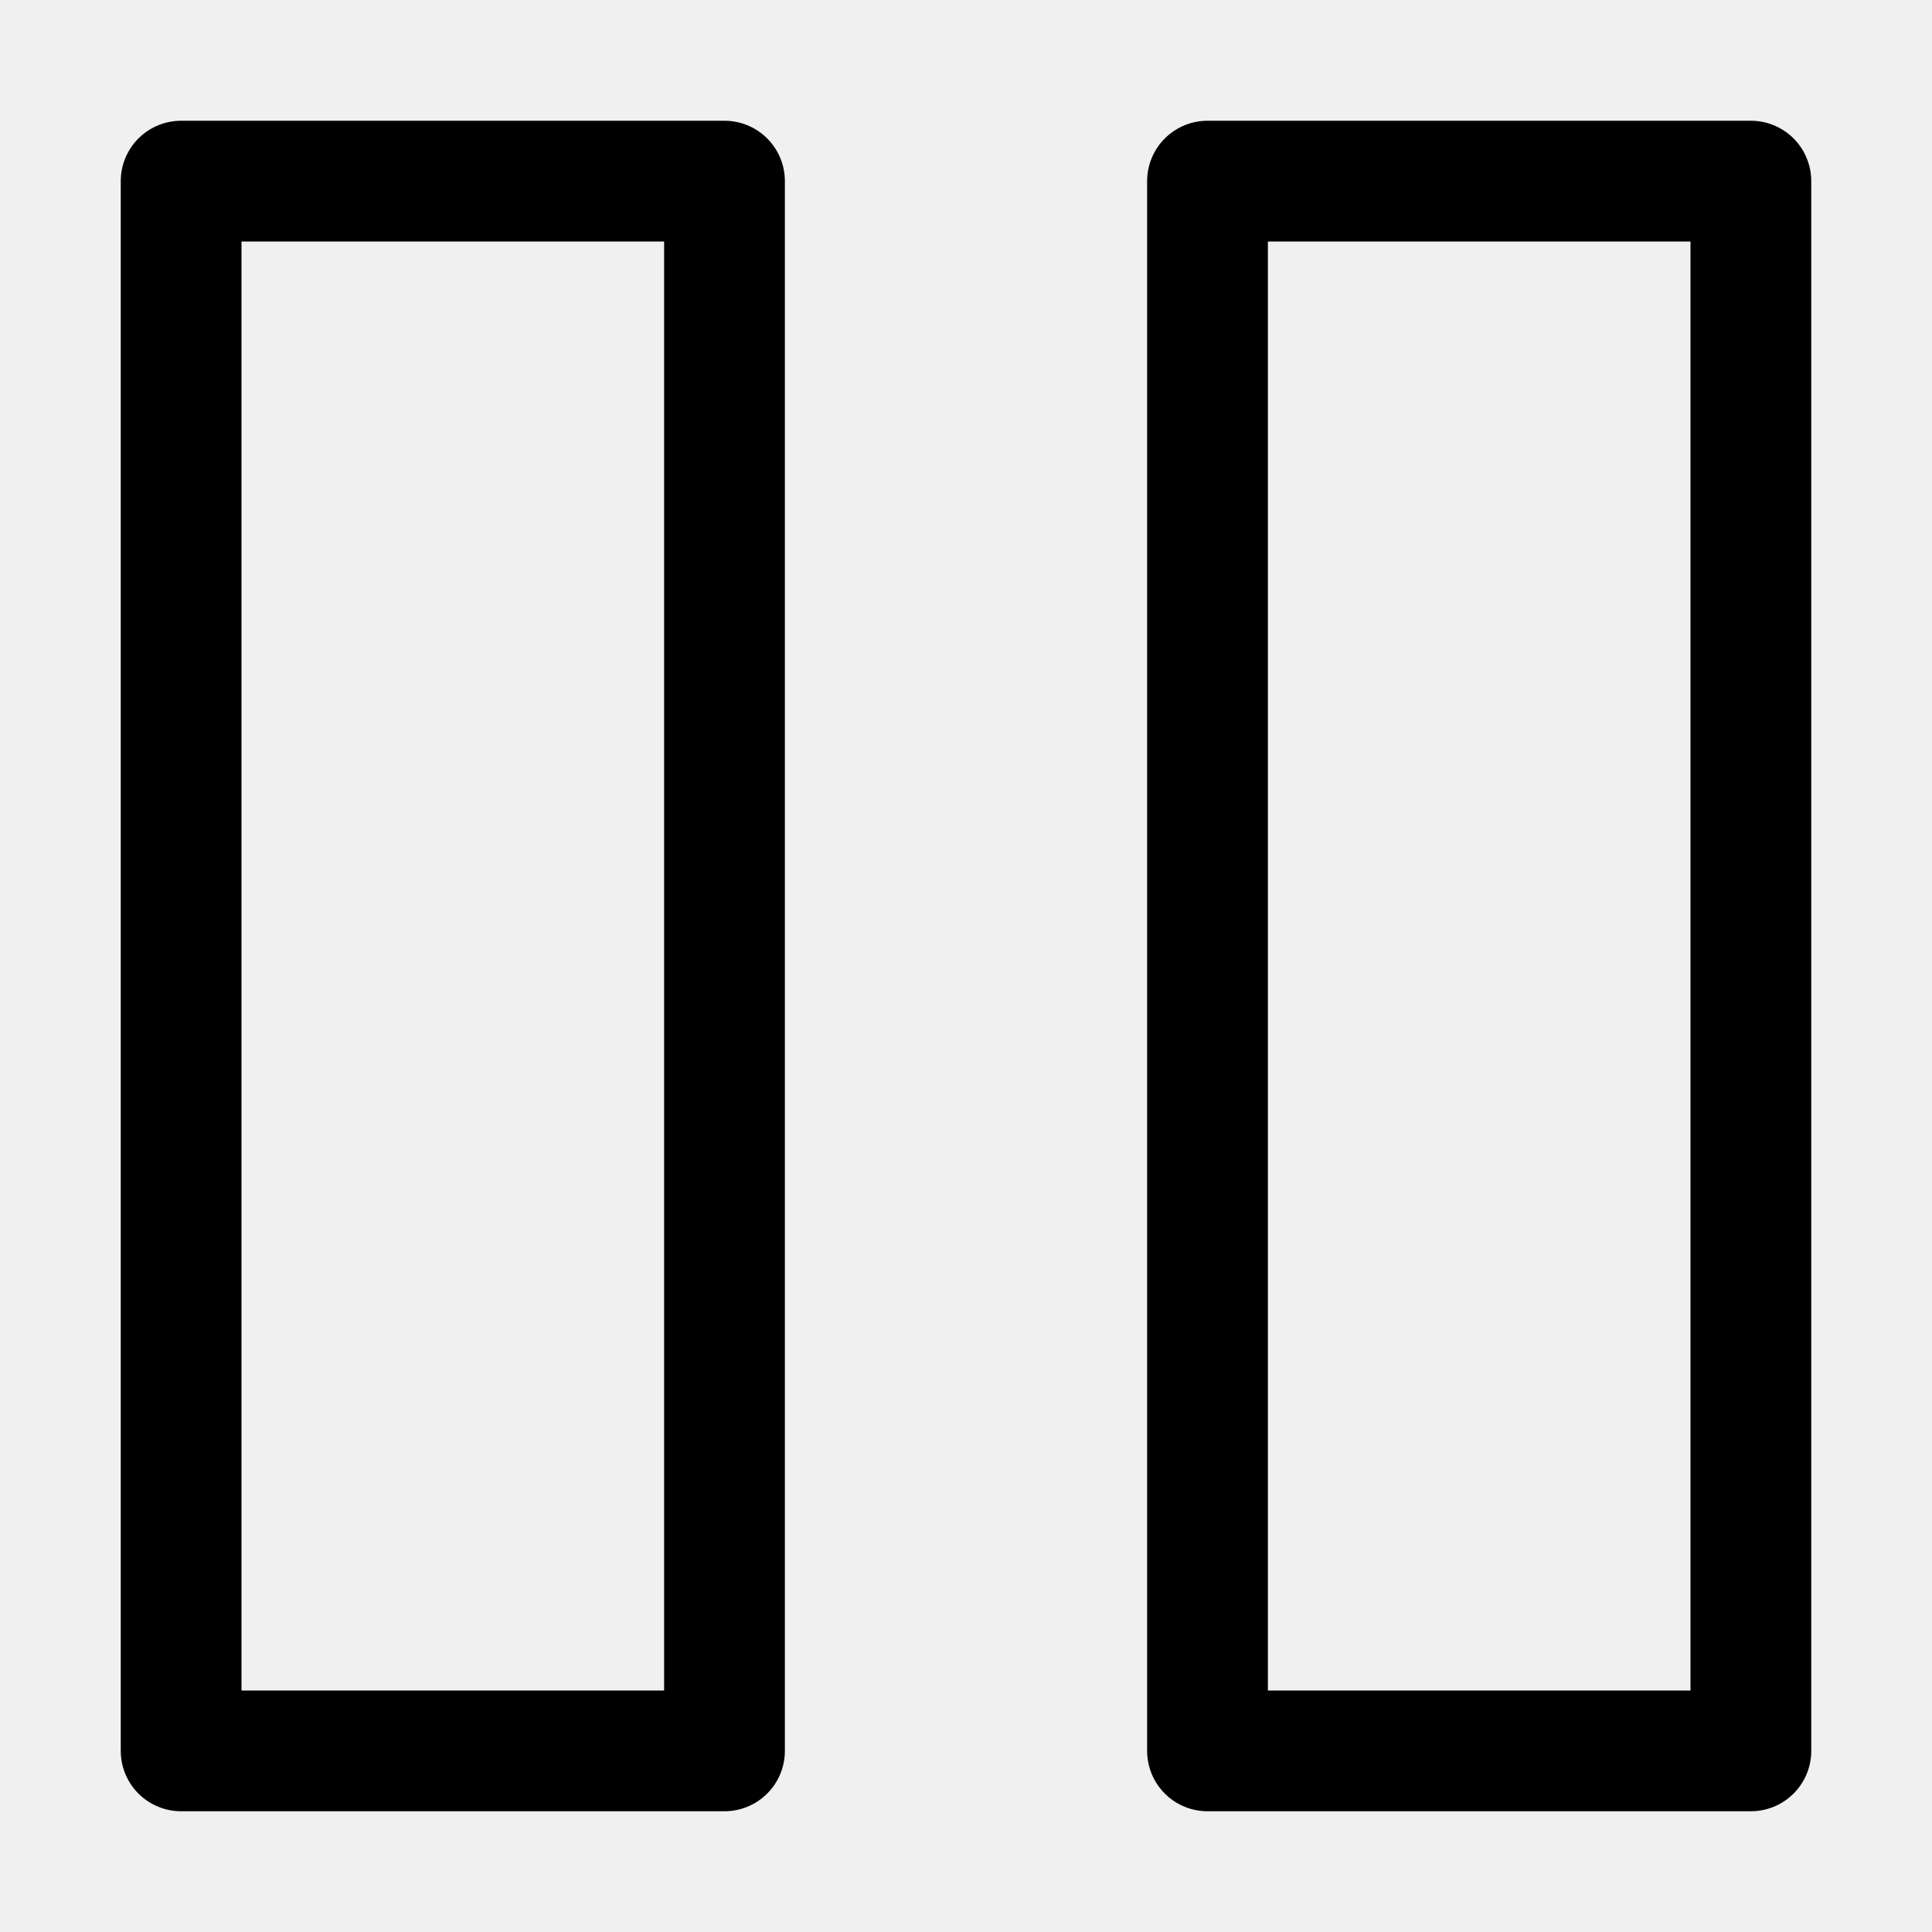
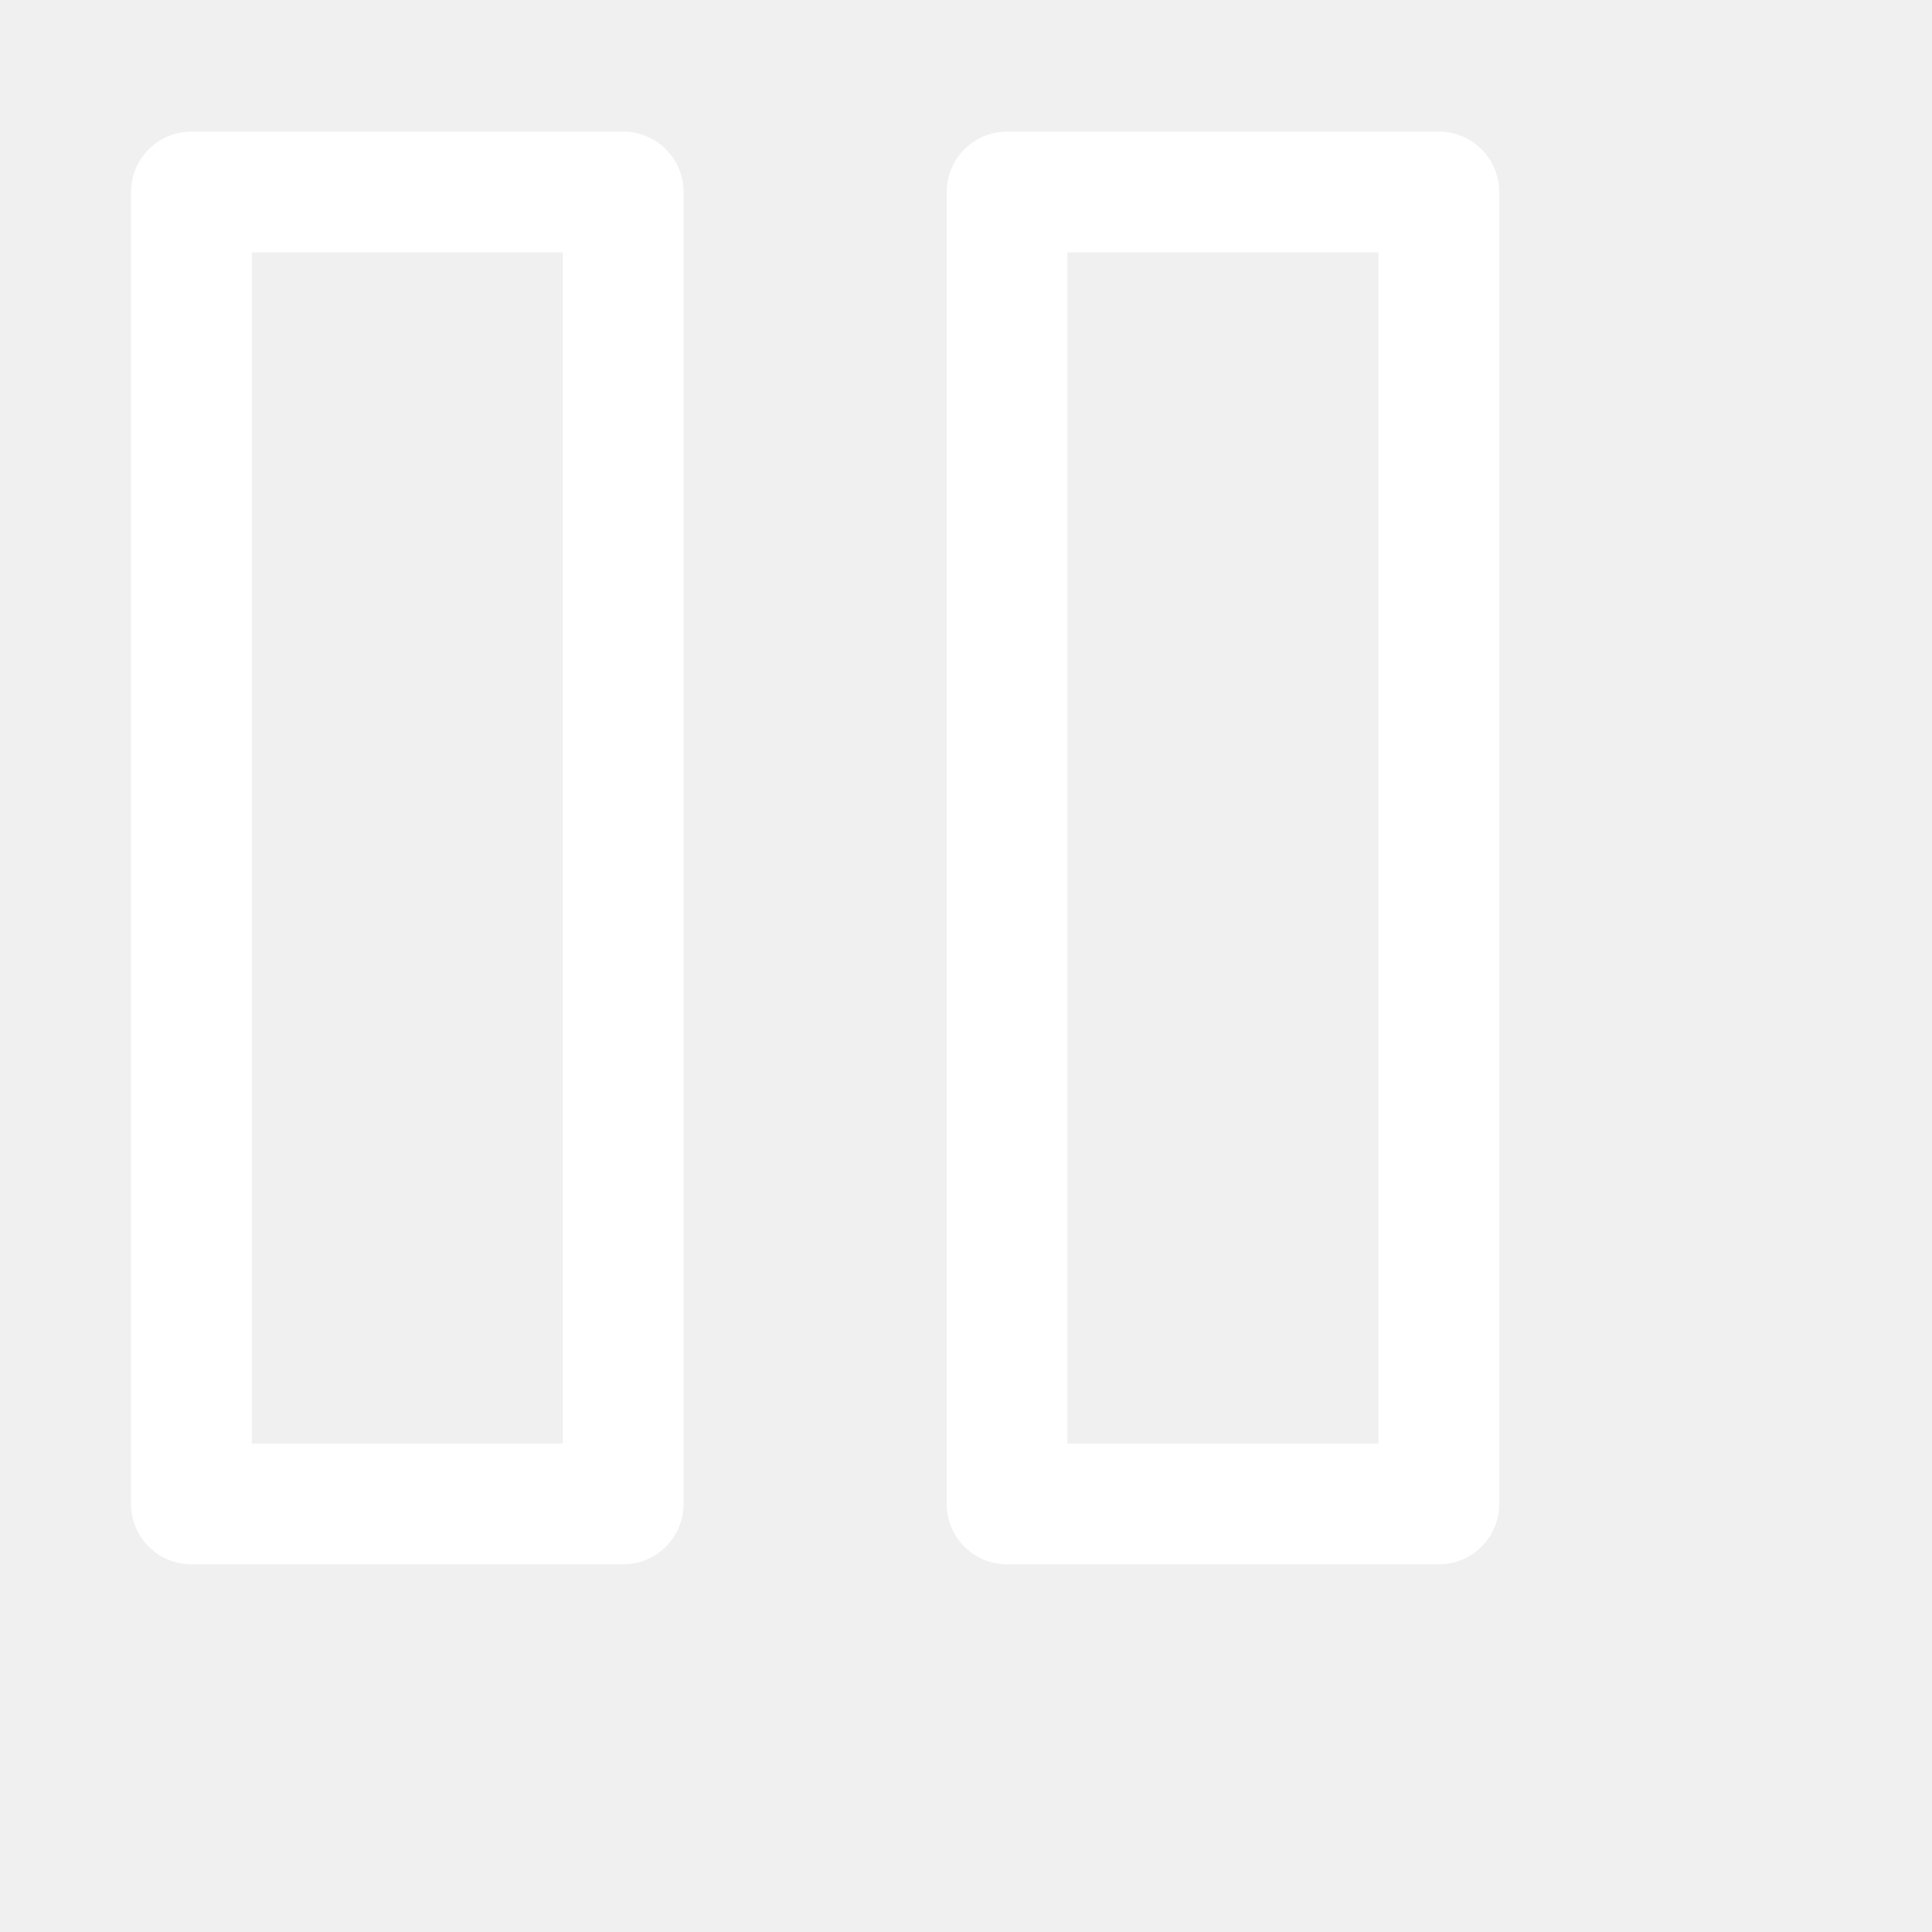
- <svg xmlns="http://www.w3.org/2000/svg" viewBox="0 0 32 32">
-   <g data-name="Layer 2">
-     <rect width="9" height="26" x="3" y="3" fill="none" stroke="#000" stroke-linecap="round" stroke-linejoin="round" stroke-width="2" />
-     <rect width="9" height="26" x="20" y="3" fill="none" stroke="#000" stroke-linecap="round" stroke-linejoin="round" stroke-width="2" />
+ <svg xmlns="http://www.w3.org/2000/svg" width="32" height="32">
+   <g>
+     <rect fill="none" id="canvas_background" height="402" width="582" y="-1" x="-1" />
+   </g>
+   <g>
+     <g stroke="null" id="svg_1">
+       <rect stroke="#ffffff" id="svg_2" stroke-width="2" stroke-linejoin="round" stroke-linecap="round" fill="none" y="3.18" x="3.17" height="21.73" width="7.152" />
+       <rect stroke="#ffffff" id="svg_3" stroke-width="2" stroke-linejoin="round" stroke-linecap="round" fill="none" y="3.18" x="16.68" height="21.73" width="7.152" />
+     </g>
  </g>
</svg>
